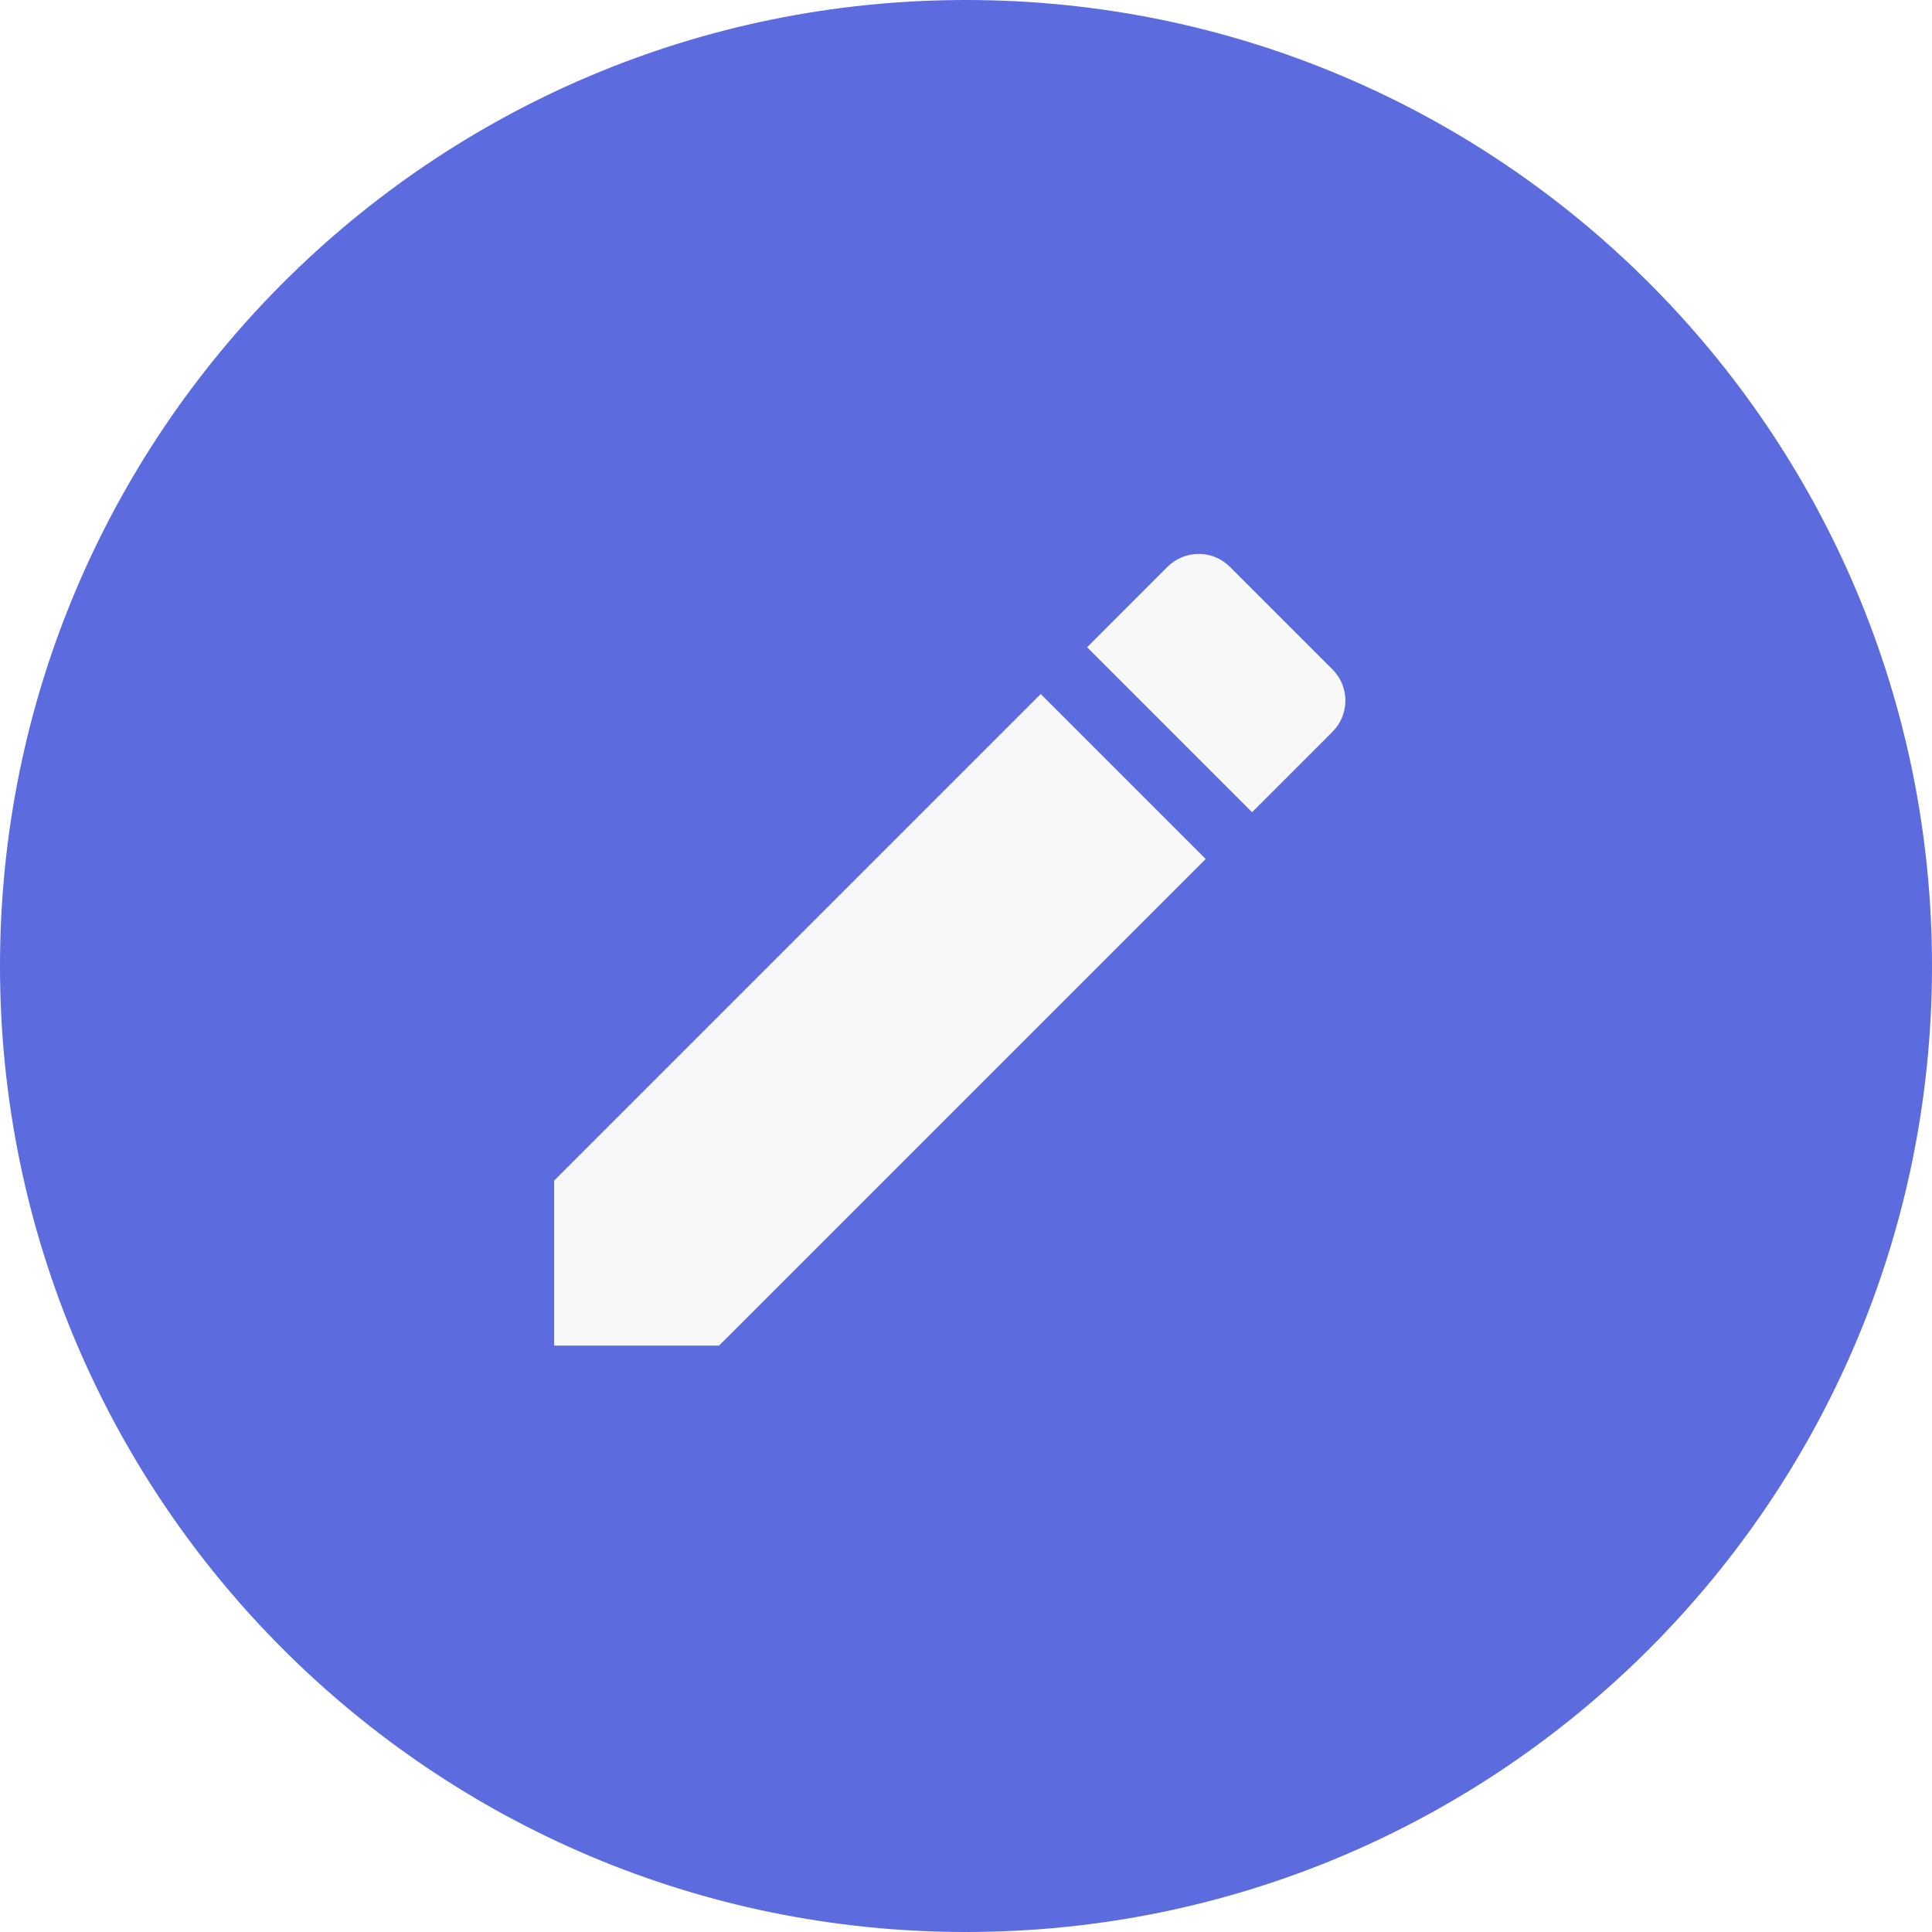
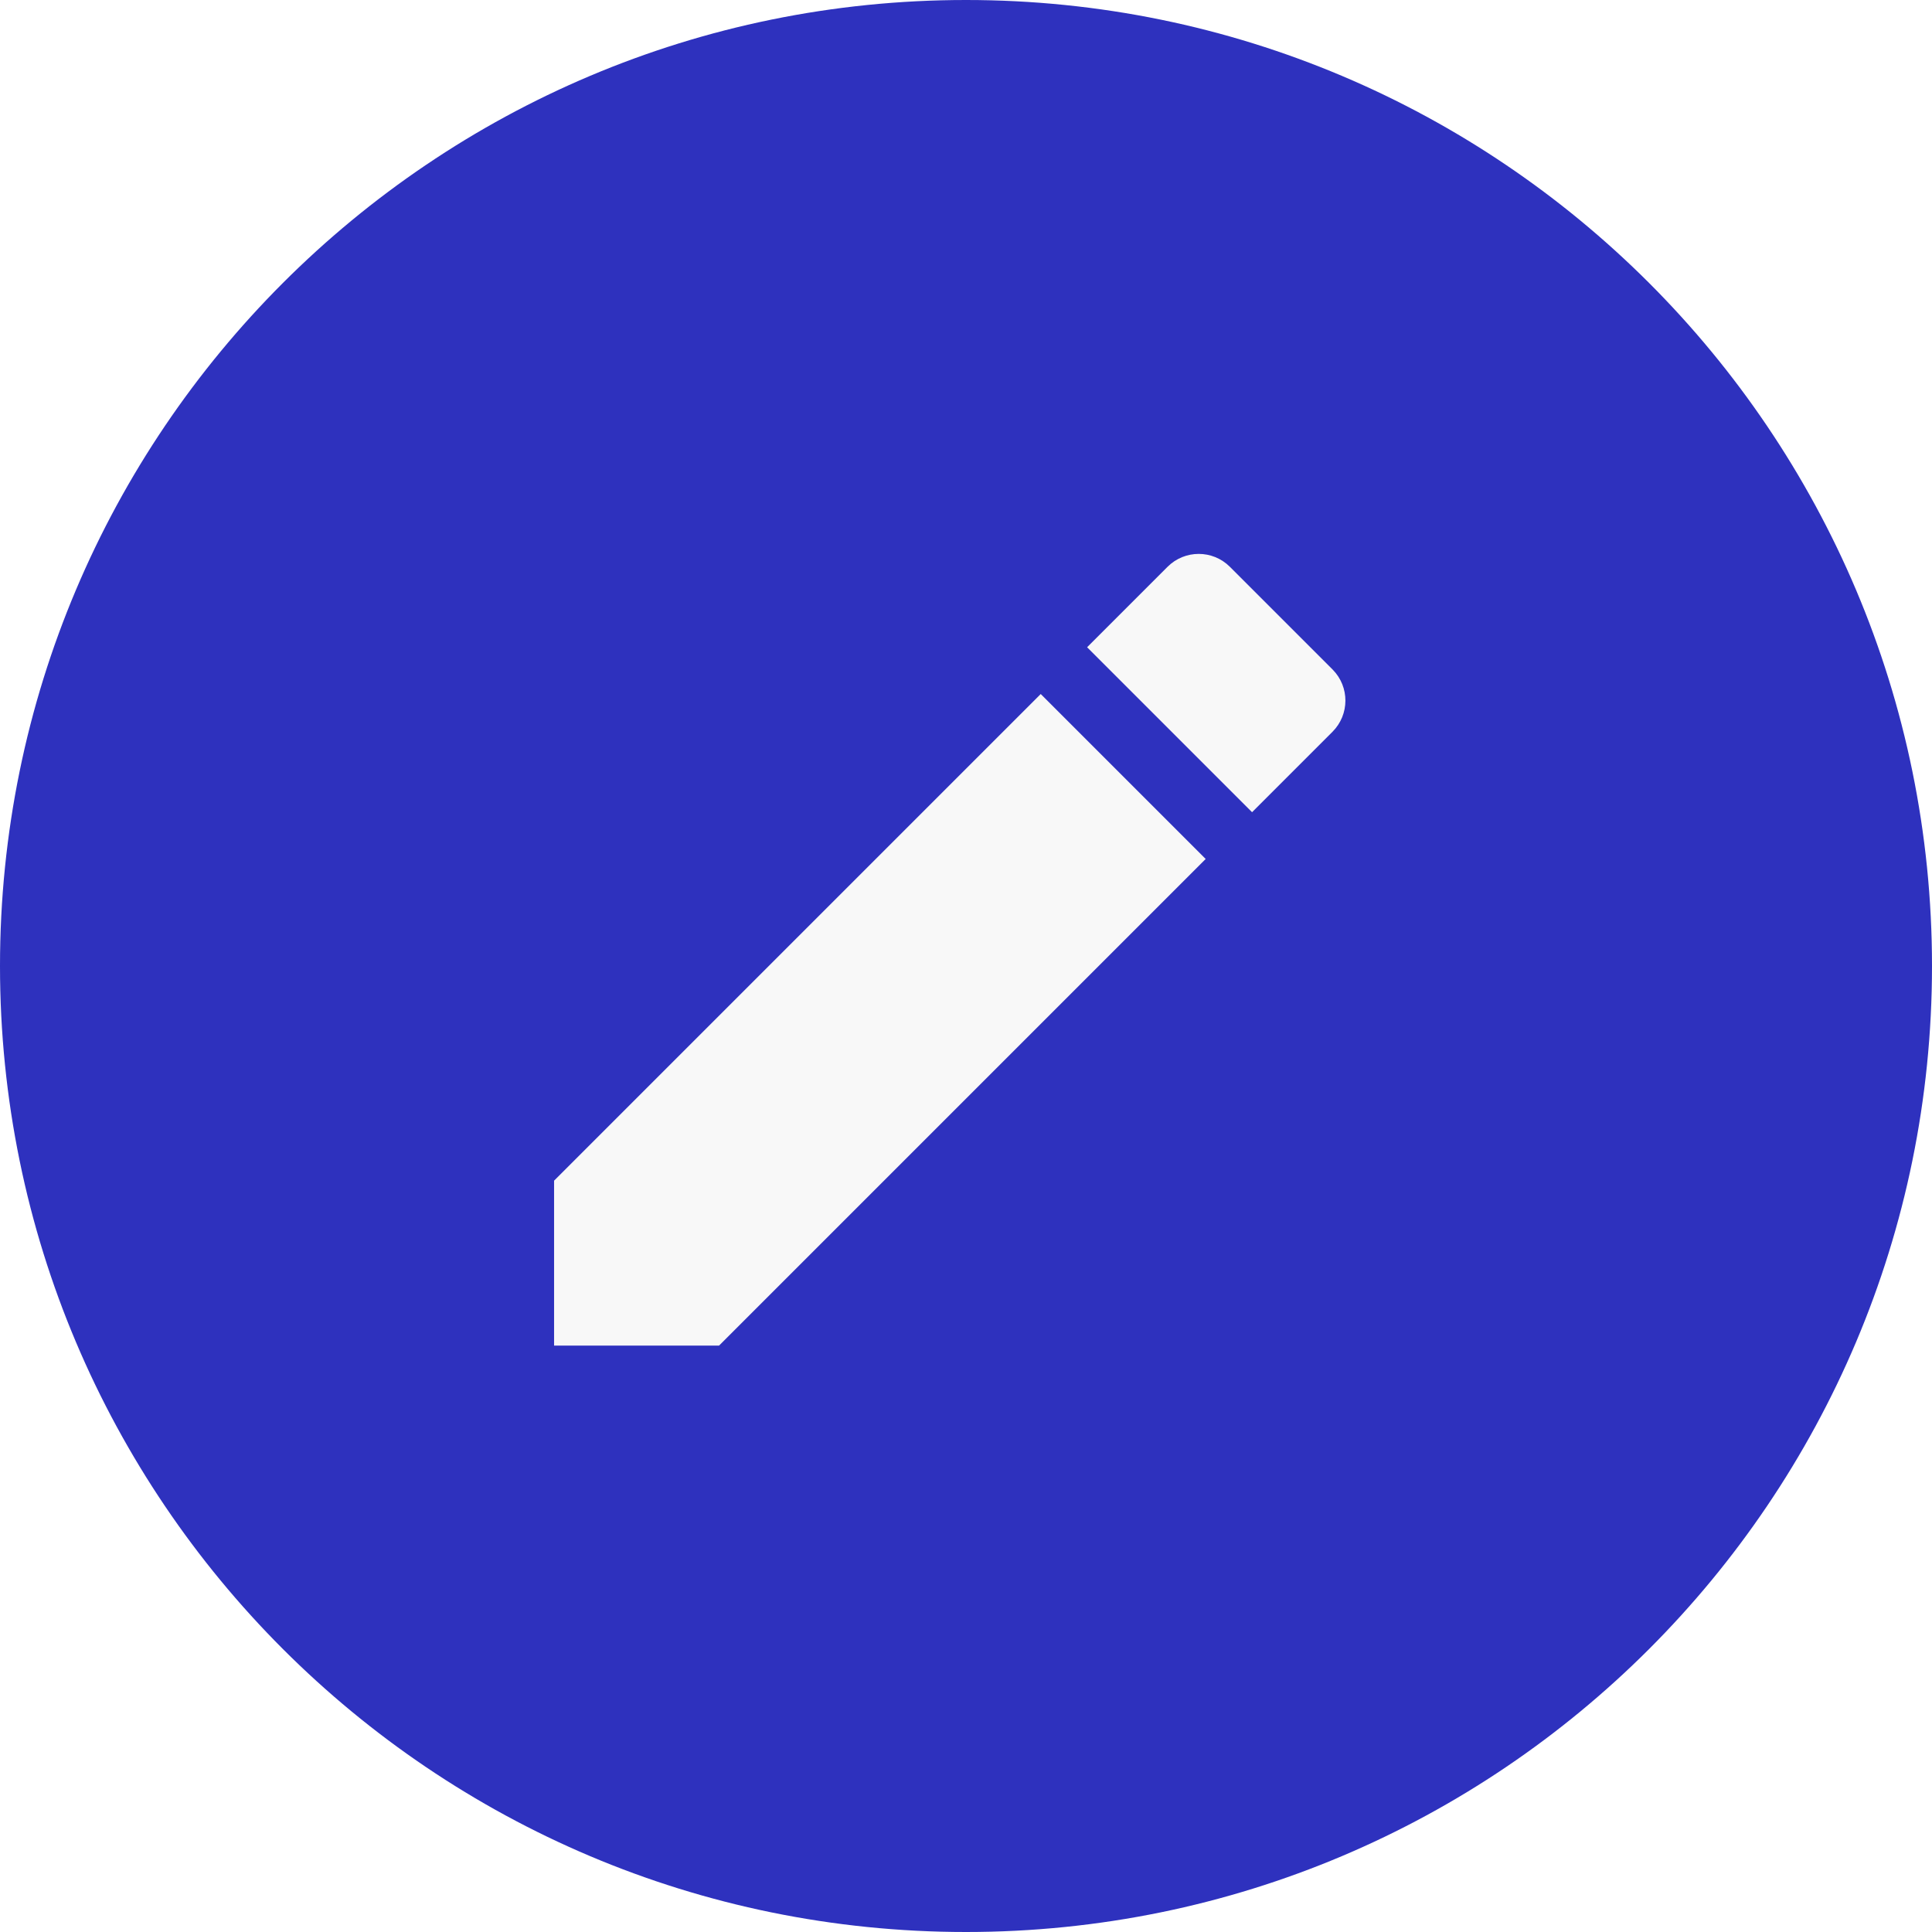
<svg xmlns="http://www.w3.org/2000/svg" width="24.408" height="24.408" viewBox="0 0 24.408 24.408">
  <defs>
-     <style>.a{fill:#5c6bdd;}.b{fill:#f8f8f8;}</style>
+     <style>.a{fill:#2E31BE;}.b{fill:#f8f8f8;}</style>
  </defs>
  <g transform="translate(-1084.676 -250.676)">
    <ellipse class="a" cx="12.204" cy="12.204" rx="12.204" ry="12.204" transform="translate(1084.676 250.676)" />
    <g transform="translate(1091.676 257.676)">
      <path class="b" d="M0,74.041v2.084H2.084l6.148-6.148L6.148,67.893Z" transform="translate(0 -66.125)" />
      <path class="b" d="M261.766,1.46l-1.3-1.3a.557.557,0,0,0-.786,0l-1.017,1.017,2.084,2.084,1.017-1.017A.557.557,0,0,0,261.766,1.46Z" transform="translate(-251.929)" />
    </g>
  </g>
</svg>
